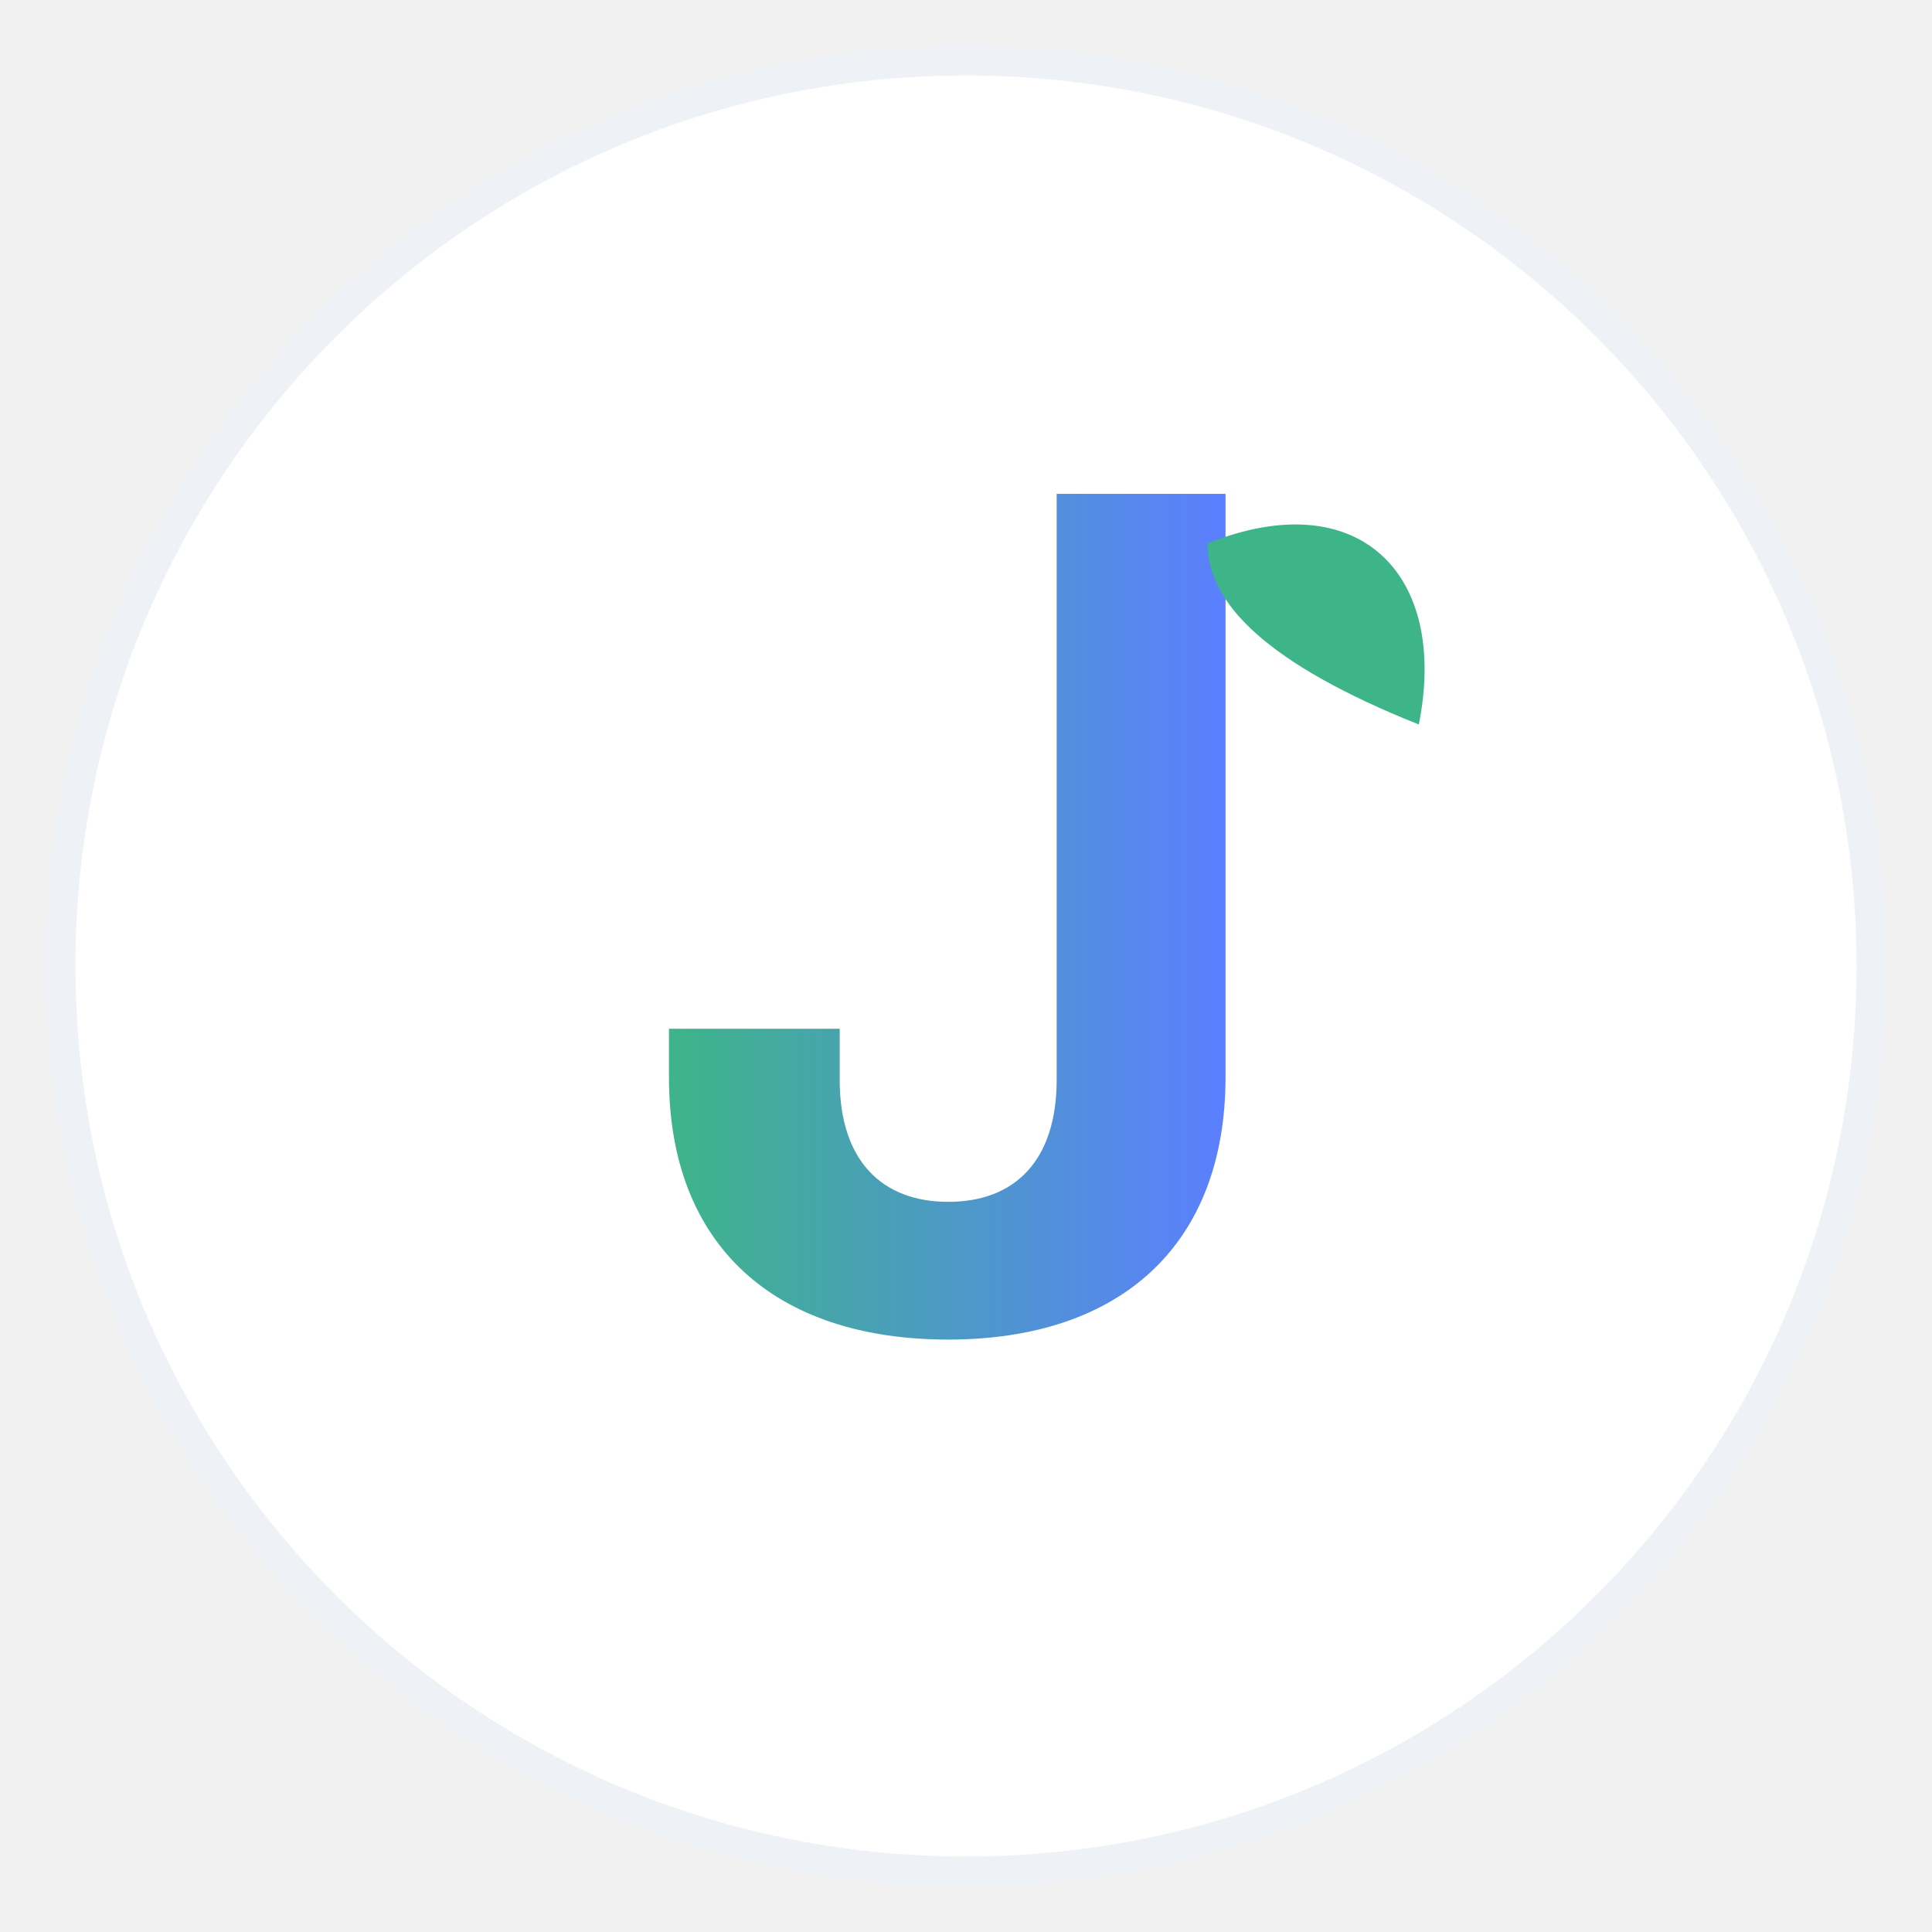
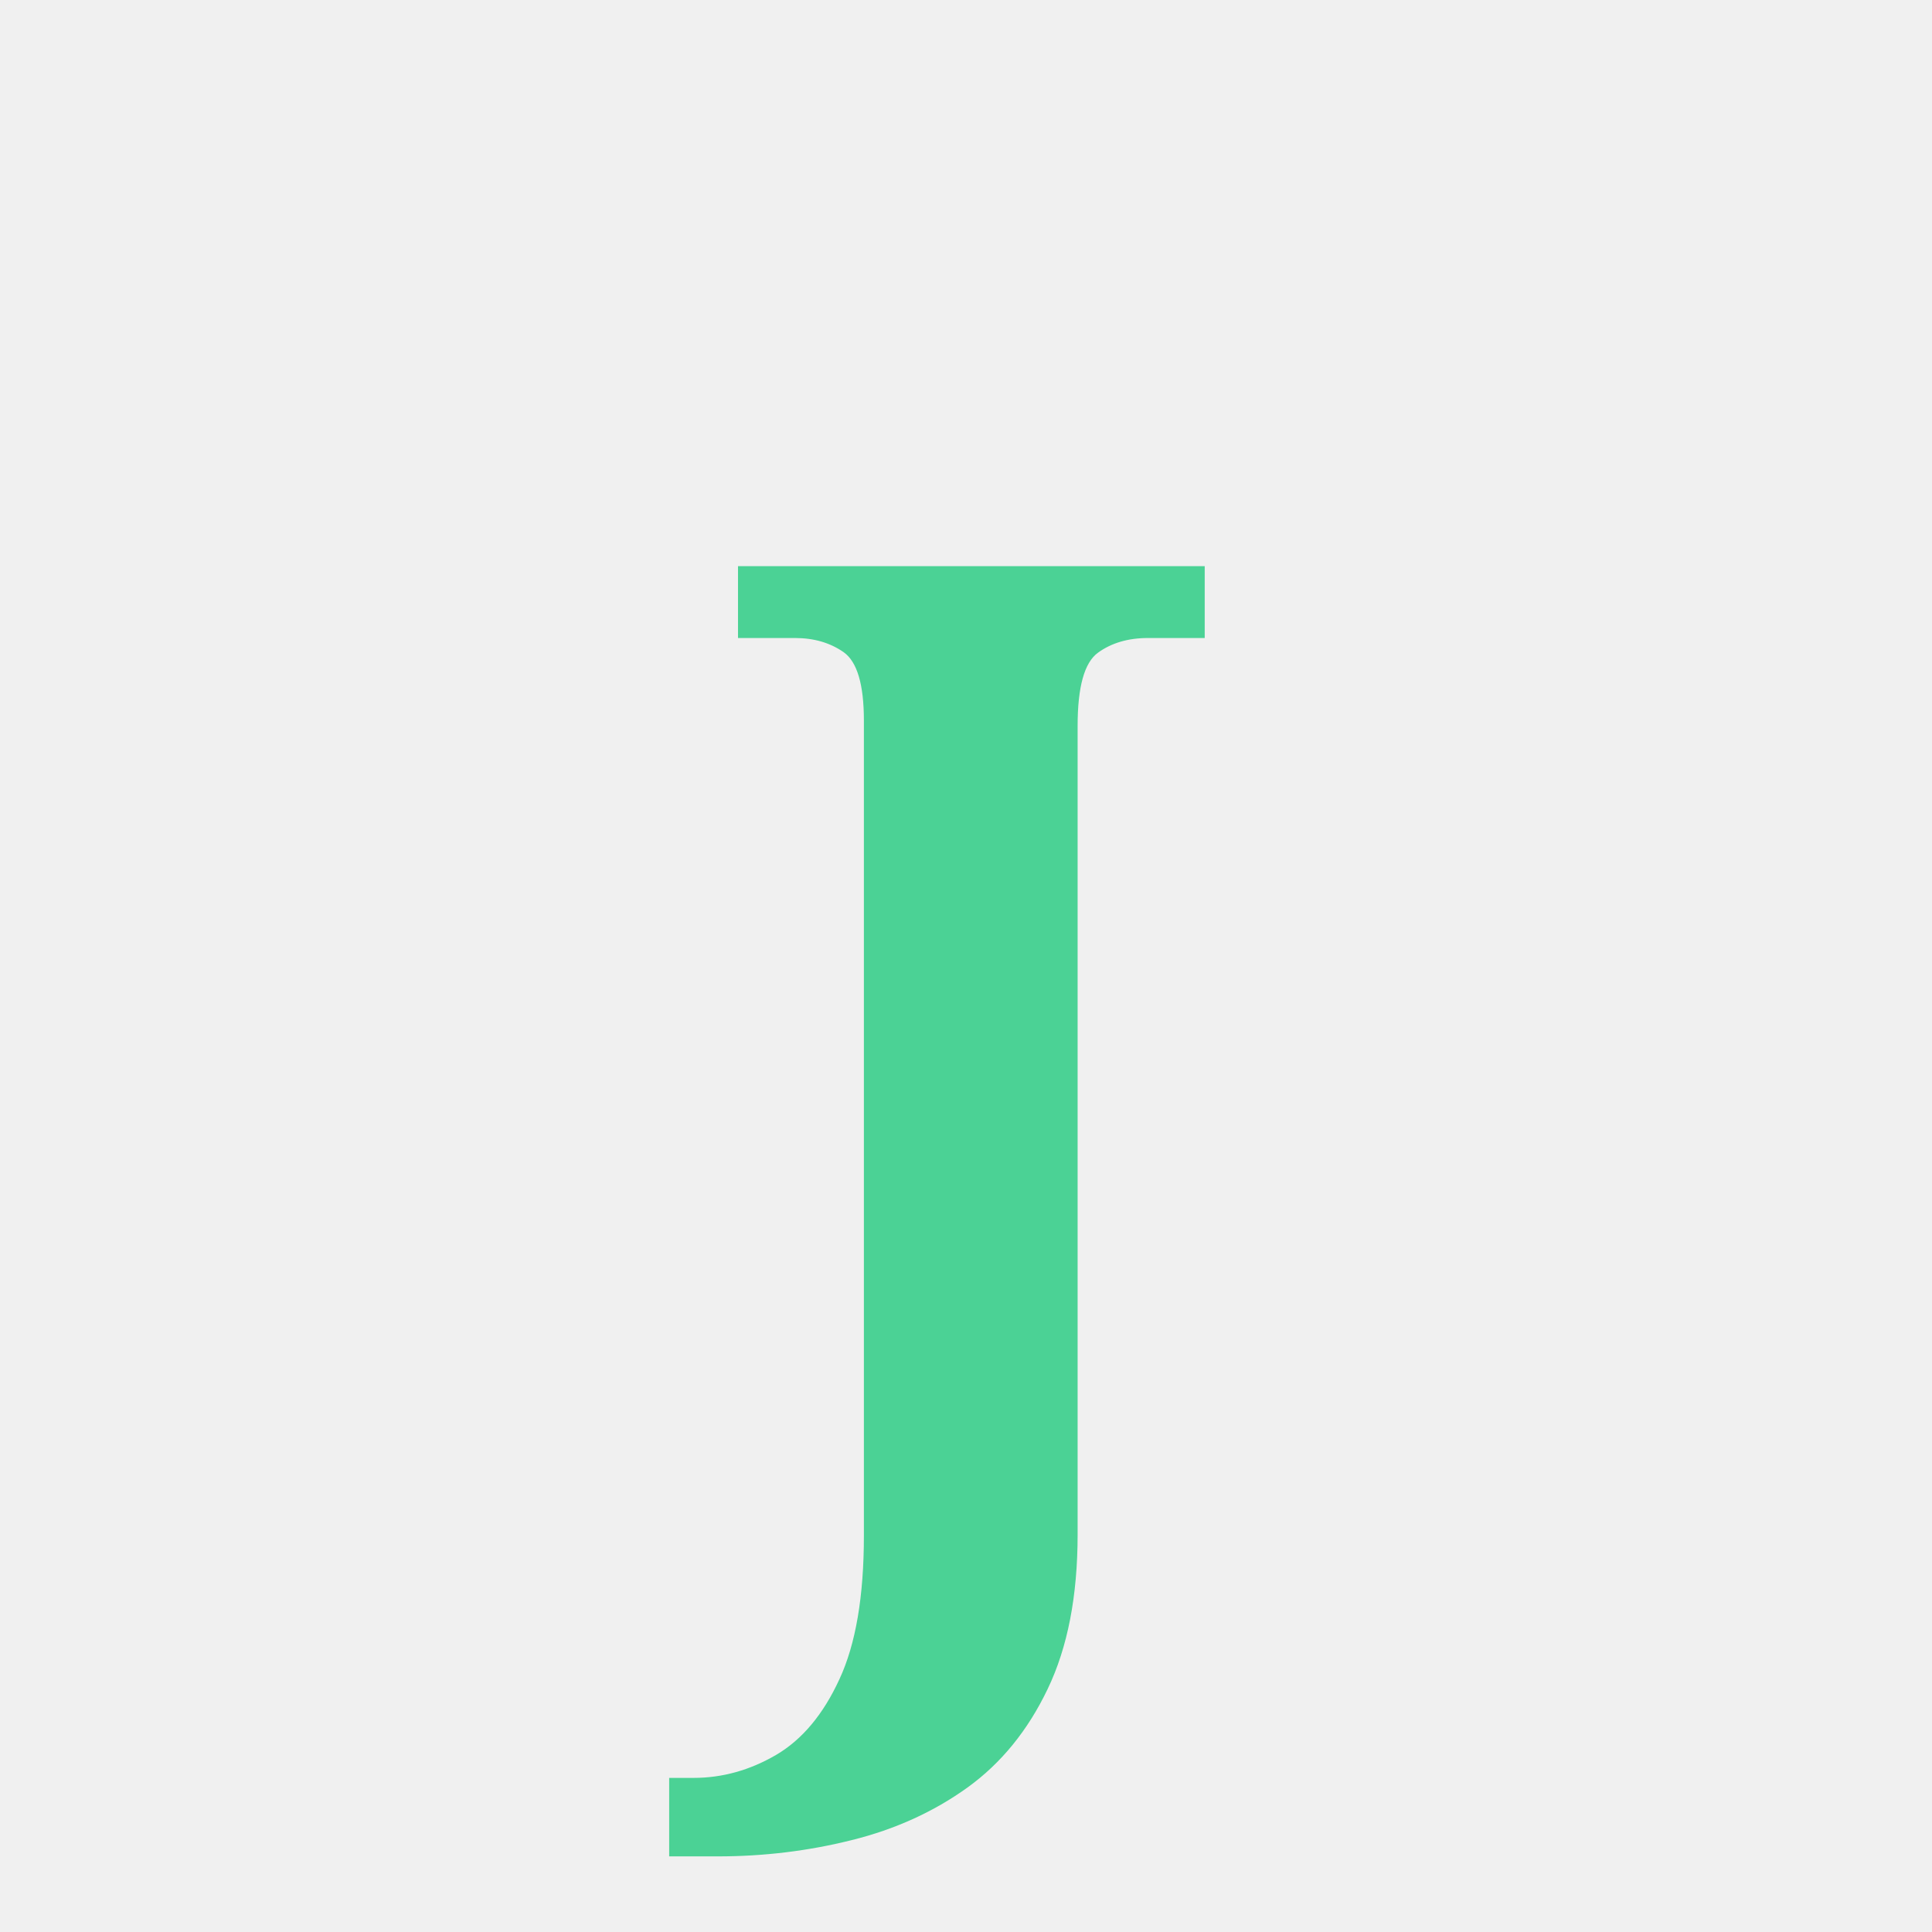
- <svg xmlns="http://www.w3.org/2000/svg" viewBox="0 0 64 64">
-   <circle cx="32" cy="32" r="30" fill="white" stroke="#eef1f5" stroke-width="1" />
-   <defs>
-     <linearGradient id="logoGradient" x1="0%" y1="0%" x2="100%" y2="0%">
-       <stop offset="0%" stop-color="#3eb489" />
-       <stop offset="100%" stop-color="#5b7fff" />
-     </linearGradient>
-   </defs>
-   <text x="32" y="44" font-family="Inter, sans-serif" font-size="38" font-weight="700" fill="url(#logoGradient)" text-anchor="middle" letter-spacing="-0.03em">J</text>
-   <path d="M40,18 C45,16 48,19 47,24 C42,22 40,20 40,18 Z" fill="#3eb489" />
+ <svg xmlns="http://www.w3.org/2000/svg" viewBox="0 0 100 100">
+   <text x="50%" y="55%" text-anchor="middle" dominant-baseline="middle" font-family="Georgia, serif" font-weight="bold" font-size="70" fill="#4BD295">
+     J
+   </text>
</svg>
